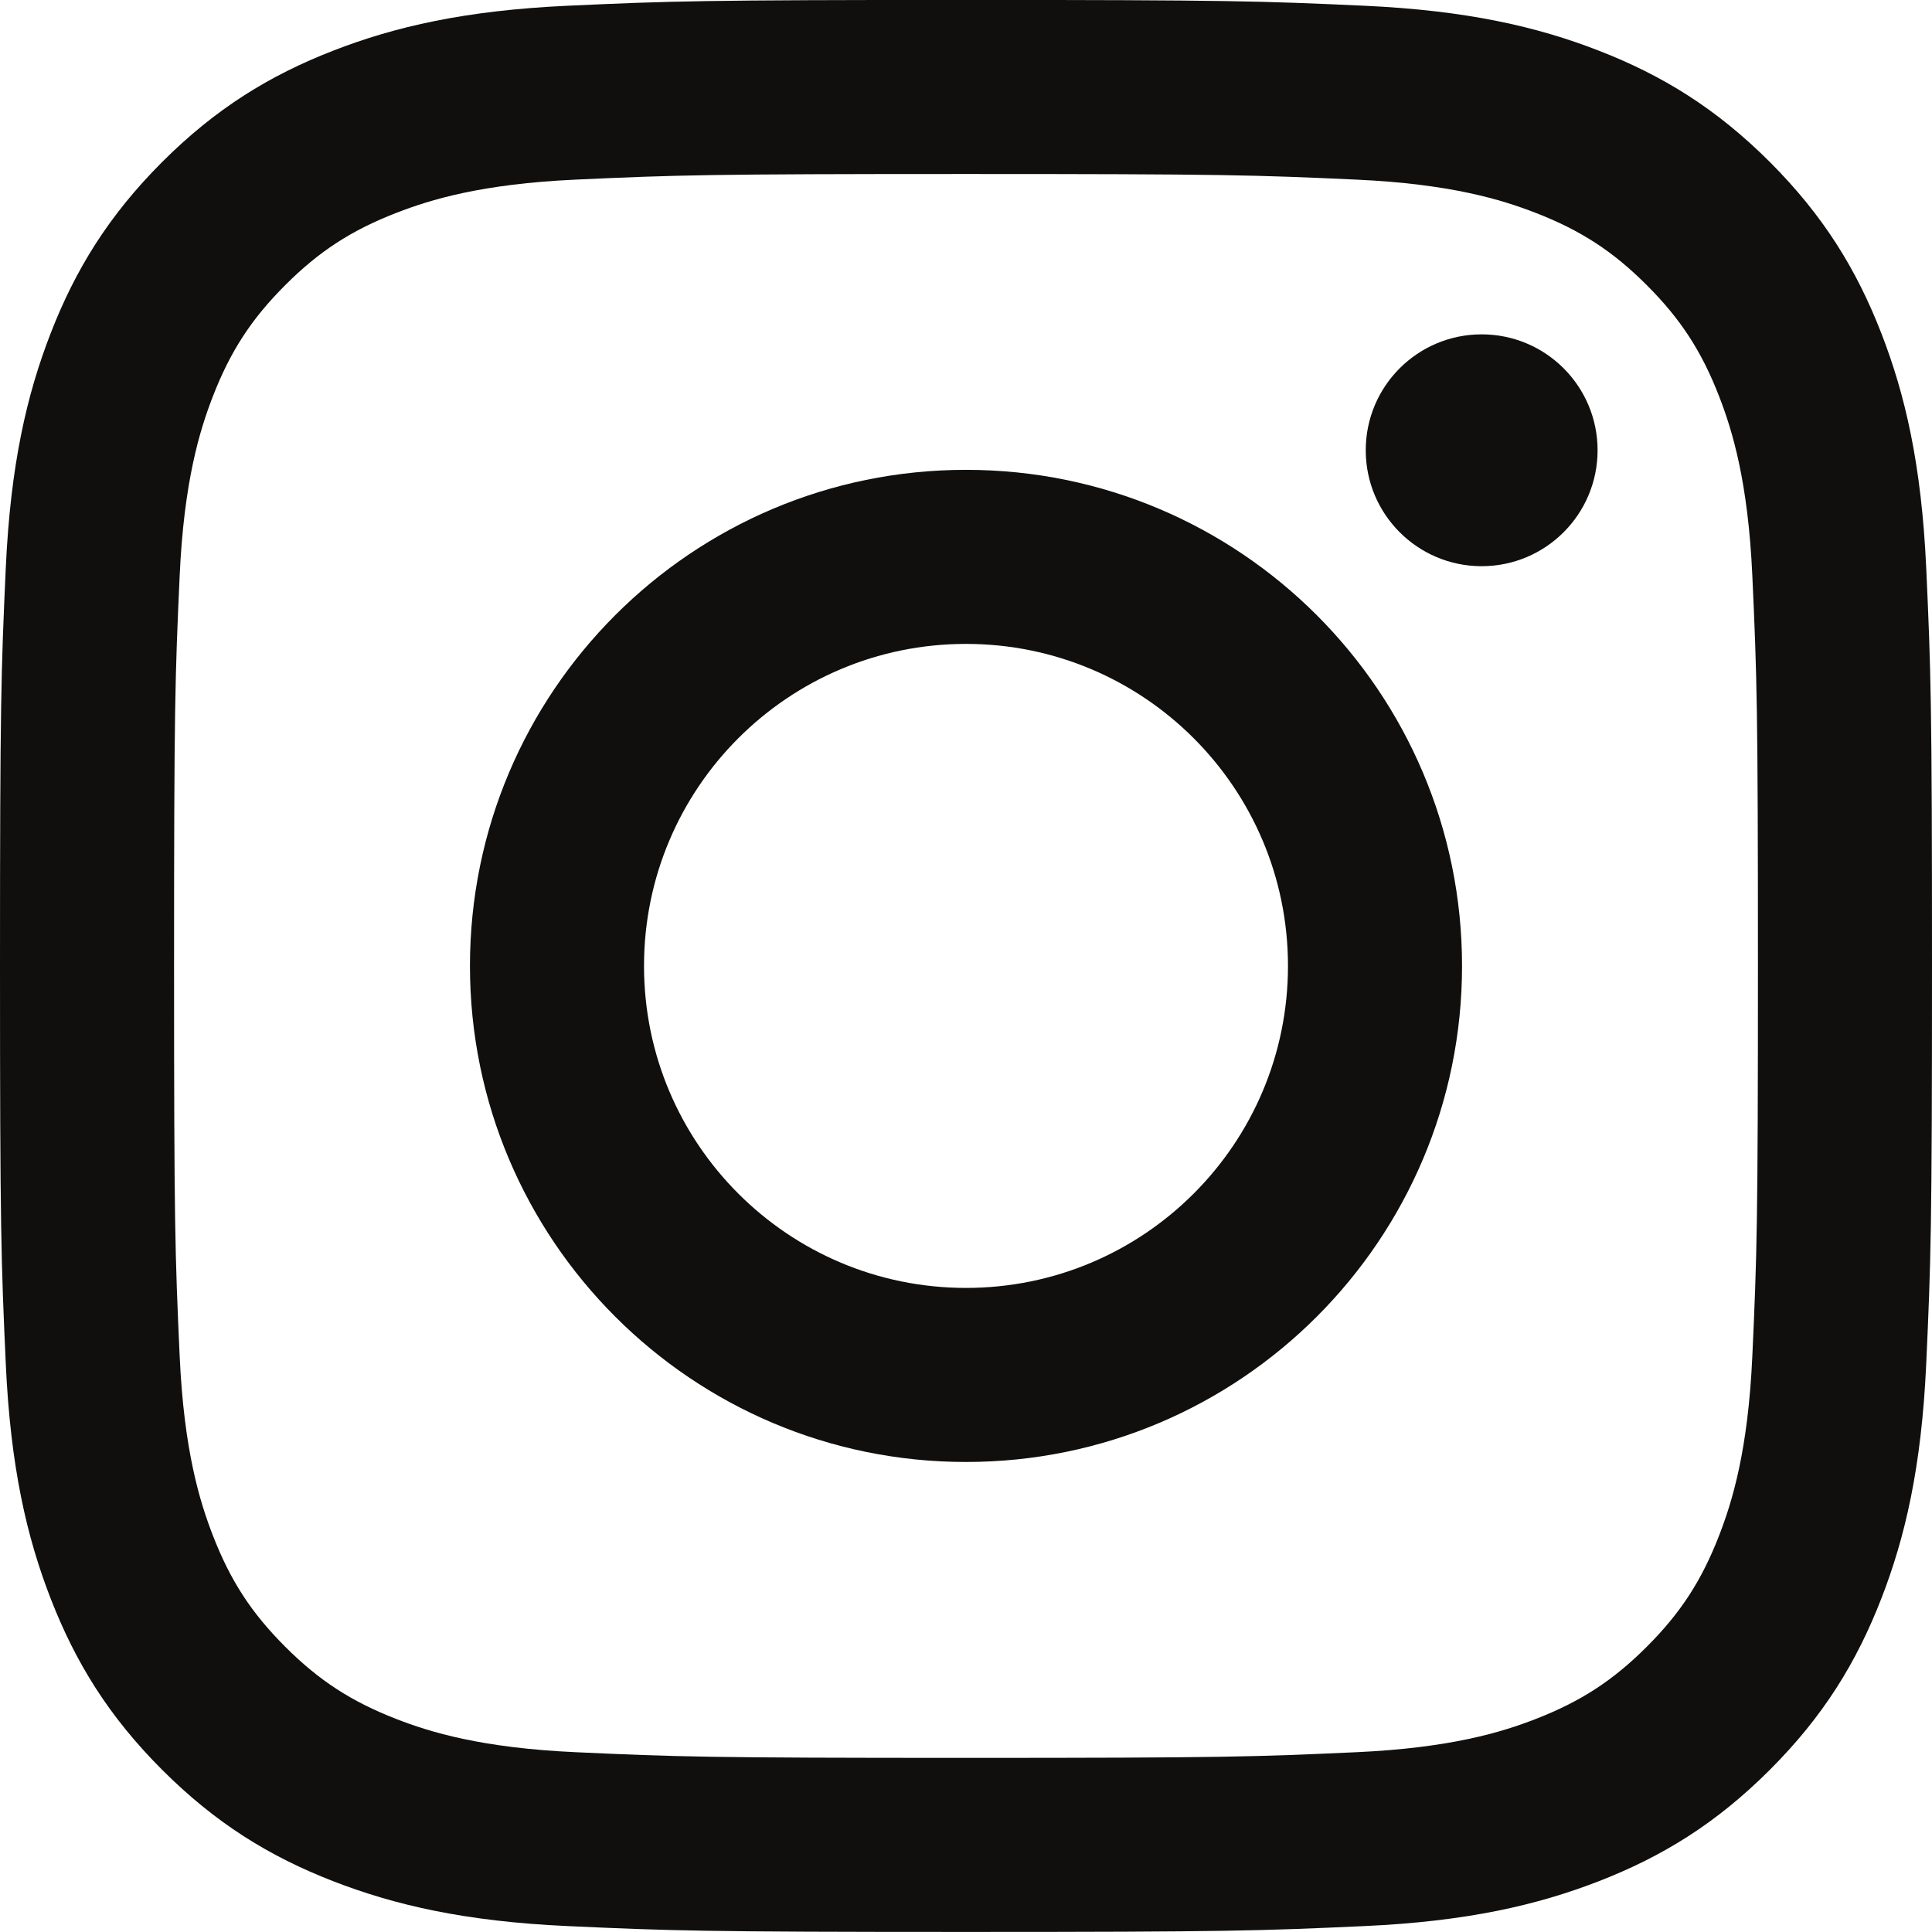
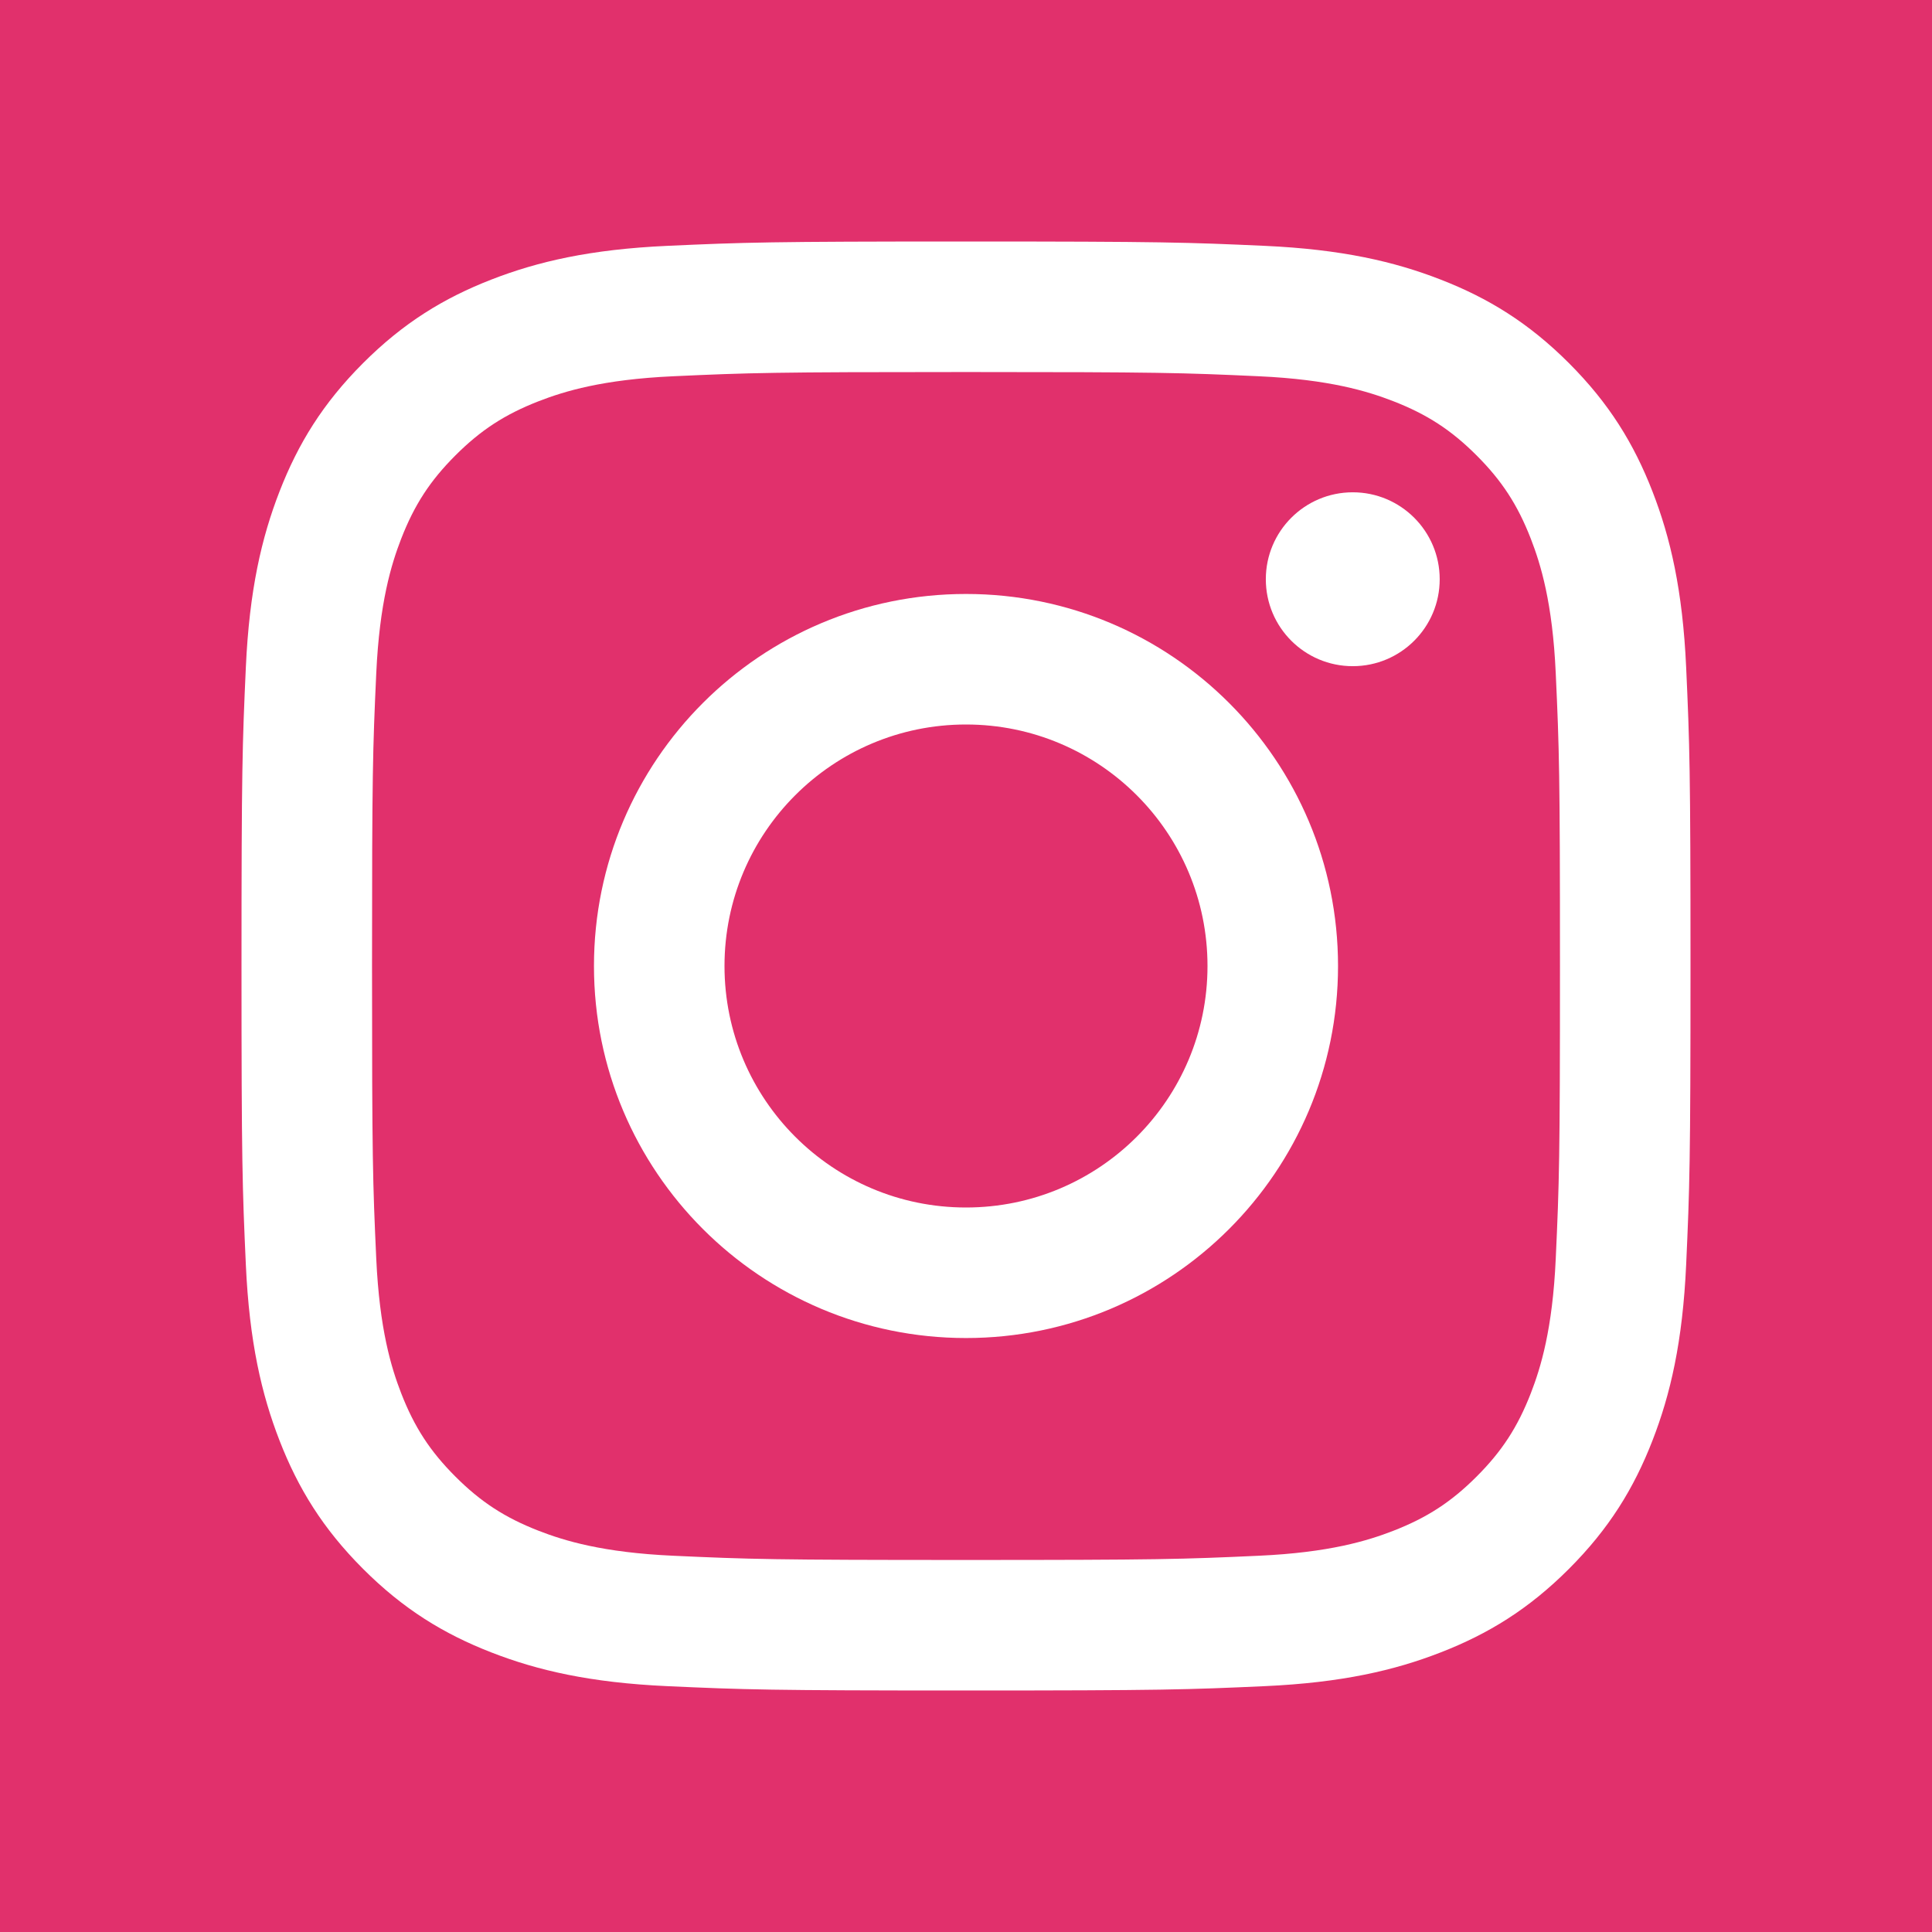
<svg xmlns="http://www.w3.org/2000/svg" style="isolation:isolate" viewBox="0 0 32 32" width="32" height="32">
  <defs>
-     <clipPath id="_clipPath_jc7jxI571uEYNuMHJfqzgBecpER1Ah3q">
+     <clipPath id="_clipPath_BWpn78nowP7r3qNvta86VjWViscgHFAj">
      <rect width="32" height="32" />
    </clipPath>
  </defs>
-   <g clip-path="url(#_clipPath_jc7jxI571uEYNuMHJfqzgBecpER1Ah3q)">
-     <g id="g12">
-       <path d=" M 16 -0.001 C 11.655 -0.001 11.11 0.017 9.403 0.095 C 7.7 0.173 6.537 0.443 5.519 0.839 C 4.467 1.248 3.575 1.795 2.685 2.684 C 1.796 3.574 1.249 4.466 0.84 5.518 C 0.444 6.536 0.174 7.699 0.096 9.402 C 0.018 11.108 0 11.653 0 15.999 C 0 20.344 0.018 20.889 0.096 22.595 C 0.174 24.298 0.444 25.462 0.84 26.479 C 1.249 27.531 1.796 28.424 2.685 29.313 C 3.575 30.203 4.467 30.75 5.519 31.159 C 6.537 31.554 7.7 31.825 9.403 31.902 C 11.11 31.98 11.655 31.999 16 31.999 C 20.345 31.999 20.89 31.98 22.597 31.902 C 24.3 31.825 25.463 31.554 26.481 31.159 C 27.533 30.75 28.425 30.203 29.315 29.313 C 30.204 28.424 30.751 27.531 31.16 26.479 C 31.556 25.462 31.826 24.298 31.904 22.595 C 31.982 20.889 32 20.344 32 15.999 C 32 11.653 31.982 11.108 31.904 9.402 C 31.826 7.699 31.556 6.536 31.16 5.518 C 30.751 4.466 30.204 3.574 29.315 2.684 C 28.425 1.795 27.533 1.248 26.481 0.839 C 25.463 0.443 24.3 0.173 22.597 0.095 C 20.89 0.017 20.345 -0.001 16 -0.001 Z  M 16 2.882 C 20.272 2.882 20.778 2.898 22.465 2.975 C 24.025 3.046 24.873 3.307 25.436 3.526 C 26.183 3.816 26.716 4.163 27.276 4.723 C 27.836 5.283 28.183 5.816 28.473 6.562 C 28.692 7.126 28.953 7.973 29.024 9.533 C 29.101 11.22 29.117 11.727 29.117 15.999 C 29.117 20.271 29.101 20.777 29.024 22.464 C 28.953 24.024 28.692 24.871 28.473 25.435 C 28.183 26.182 27.836 26.715 27.276 27.275 C 26.716 27.835 26.183 28.181 25.436 28.472 C 24.873 28.691 24.025 28.951 22.465 29.022 C 20.778 29.099 20.272 29.116 16 29.116 C 11.728 29.116 11.222 29.099 9.535 29.022 C 7.975 28.951 7.127 28.691 6.564 28.472 C 5.817 28.181 5.284 27.835 4.724 27.275 C 4.164 26.715 3.817 26.182 3.527 25.435 C 3.308 24.871 3.047 24.024 2.976 22.464 C 2.899 20.777 2.883 20.271 2.883 15.999 C 2.883 11.727 2.899 11.22 2.976 9.533 C 3.047 7.973 3.308 7.126 3.527 6.562 C 3.817 5.816 4.164 5.283 4.724 4.723 C 5.284 4.163 5.817 3.816 6.564 3.526 C 7.127 3.307 7.975 3.046 9.535 2.975 C 11.222 2.898 11.728 2.882 16 2.882 Z " fill="rgb(16,15,13)" />
-       <path d=" M 16 21.332 C 13.054 21.332 10.667 18.944 10.667 15.999 C 10.667 13.053 13.054 10.665 16 10.665 C 18.946 10.665 21.333 13.053 21.333 15.999 C 21.333 18.944 18.946 21.332 16 21.332 L 16 21.332 Z  M 16 7.782 C 11.462 7.782 7.784 11.461 7.784 15.999 C 7.784 20.536 11.462 24.215 16 24.215 C 20.538 24.215 24.216 20.536 24.216 15.999 C 24.216 11.461 20.538 7.782 16 7.782 Z " fill="rgb(16,15,13)" />
-       <path d=" M 26.461 7.458 C 26.461 8.518 25.601 9.378 24.541 9.378 C 23.48 9.378 22.621 8.518 22.621 7.458 C 22.621 6.397 23.48 5.538 24.541 5.538 C 25.601 5.538 26.461 6.397 26.461 7.458" fill="rgb(16,15,13)" />
+   <g clip-path="url(#_clipPath_BWpn78nowP7r3qNvta86VjWViscgHFAj)">
+     <g id="Group">
+       <rect x="0" y="0" width="32" height="32" transform="matrix(1,0,0,1,0,0)" fill="rgb(225,48,108)" />
+       <path d=" M 16 4 C 12.741 4 12.332 4.014 11.052 4.072 C 9.775 4.13 8.903 4.333 8.14 4.63 C 7.35 4.937 6.681 5.347 6.014 6.014 C 5.347 6.681 4.937 7.35 4.63 8.14 C 4.333 8.903 4.13 9.775 4.072 11.052 C 4.014 12.332 4 12.741 4 16 C 4 19.259 4.014 19.668 4.072 20.948 C 4.13 22.225 4.333 23.097 4.63 23.86 C 4.937 24.65 5.347 25.319 6.014 25.986 C 6.681 26.653 7.35 27.063 8.14 27.37 C 8.903 27.667 9.775 27.87 11.052 27.928 C 12.332 27.986 12.741 28 16 28 C 19.259 28 19.668 27.986 20.948 27.928 C 22.225 27.87 23.097 27.667 23.86 27.37 C 24.65 27.063 25.319 26.653 25.986 25.986 C 26.653 25.319 27.063 24.65 27.37 23.86 C 27.667 23.097 27.87 22.225 27.928 20.948 C 27.986 19.668 28 19.259 28 16 C 28 12.741 27.986 12.332 27.928 11.052 C 27.87 9.775 27.667 8.903 27.37 8.14 C 27.063 7.35 26.653 6.681 25.986 6.014 C 25.319 5.347 24.65 4.937 23.86 4.63 C 23.097 4.333 22.225 4.13 20.948 4.072 C 19.668 4.014 19.259 4 16 4 Z  M 16 6.162 C 19.204 6.162 19.584 6.174 20.849 6.232 C 22.019 6.285 22.654 6.481 23.077 6.645 C 23.637 6.863 24.037 7.123 24.457 7.543 C 24.877 7.963 25.137 8.363 25.355 8.923 C 25.519 9.346 25.715 9.981 25.768 11.151 C 25.826 12.416 25.838 12.796 25.838 16 C 25.838 19.204 25.826 19.584 25.768 20.849 C 25.715 22.019 25.519 22.654 25.355 23.077 C 25.137 23.637 24.877 24.037 24.457 24.457 C 24.037 24.877 23.637 25.137 23.077 25.355 C 22.654 25.519 22.019 25.715 20.849 25.768 C 19.584 25.826 19.204 25.838 16 25.838 C 12.796 25.838 12.416 25.826 11.151 25.768 C 9.981 25.715 9.346 25.519 8.923 25.355 C 8.363 25.137 7.963 24.877 7.543 24.457 C 7.123 24.037 6.863 23.637 6.645 23.077 C 6.481 22.654 6.286 22.019 6.232 20.849 C 6.174 19.584 6.162 19.204 6.162 16 C 6.162 12.796 6.174 12.416 6.232 11.151 C 6.286 9.981 6.481 9.346 6.645 8.923 C 6.863 8.363 7.123 7.963 7.543 7.543 C 7.963 7.123 8.363 6.863 8.923 6.645 C 9.346 6.481 9.981 6.285 11.151 6.232 C 12.416 6.174 12.796 6.162 16 6.162 Z " fill="rgb(255,255,255)" />
+       <path d=" M 16 20 C 13.791 20 12 18.209 12 16 C 12 13.791 13.791 12 16 12 C 18.209 12 20 13.791 20 16 C 20 18.209 18.209 20 16 20 L 16 20 Z  M 16 9.838 C 12.597 9.838 9.838 12.597 9.838 16 C 9.838 19.403 12.597 22.162 16 22.162 C 19.403 22.162 22.162 19.403 22.162 16 C 22.162 12.597 19.403 9.838 16 9.838 Z " fill="rgb(255,255,255)" />
+       <path d=" M 23.846 9.594 C 23.846 10.39 23.201 11.034 22.406 11.034 C 21.61 11.034 20.966 10.39 20.966 9.594 C 20.966 8.799 21.61 8.154 22.406 8.154 C 23.201 8.154 23.846 8.799 23.846 9.594" fill="rgb(255,255,255)" />
    </g>
  </g>
</svg>
